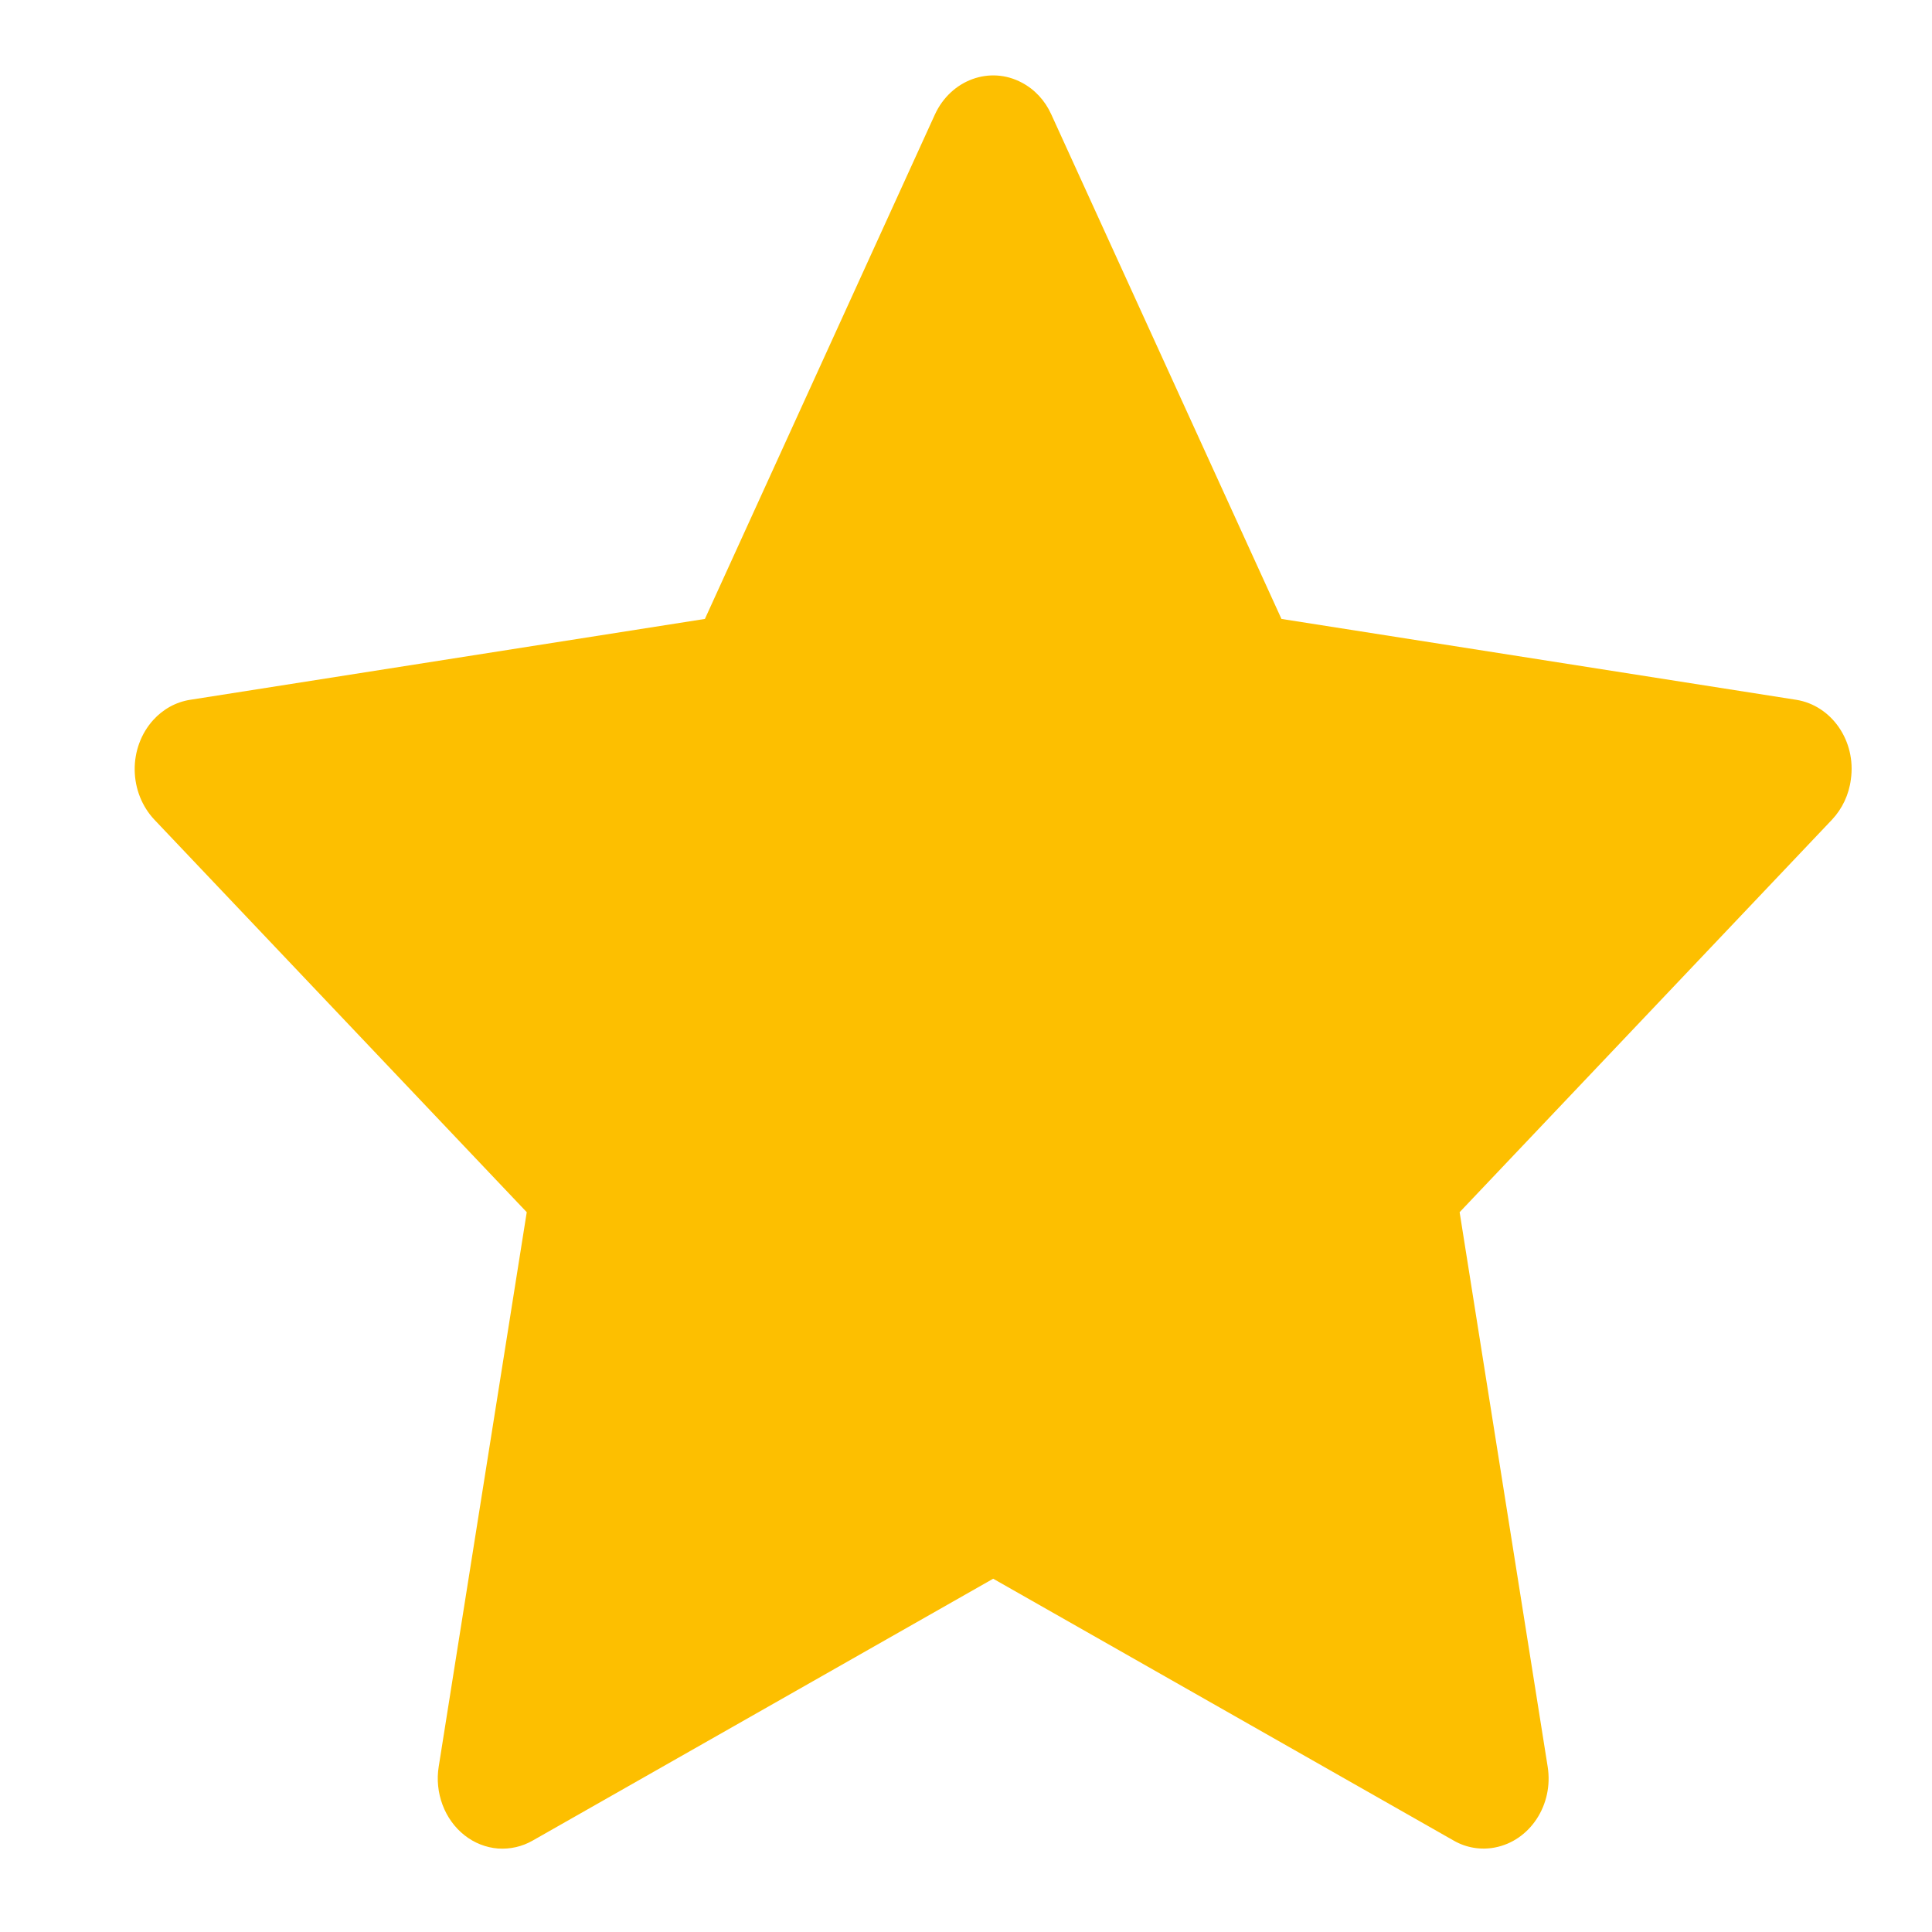
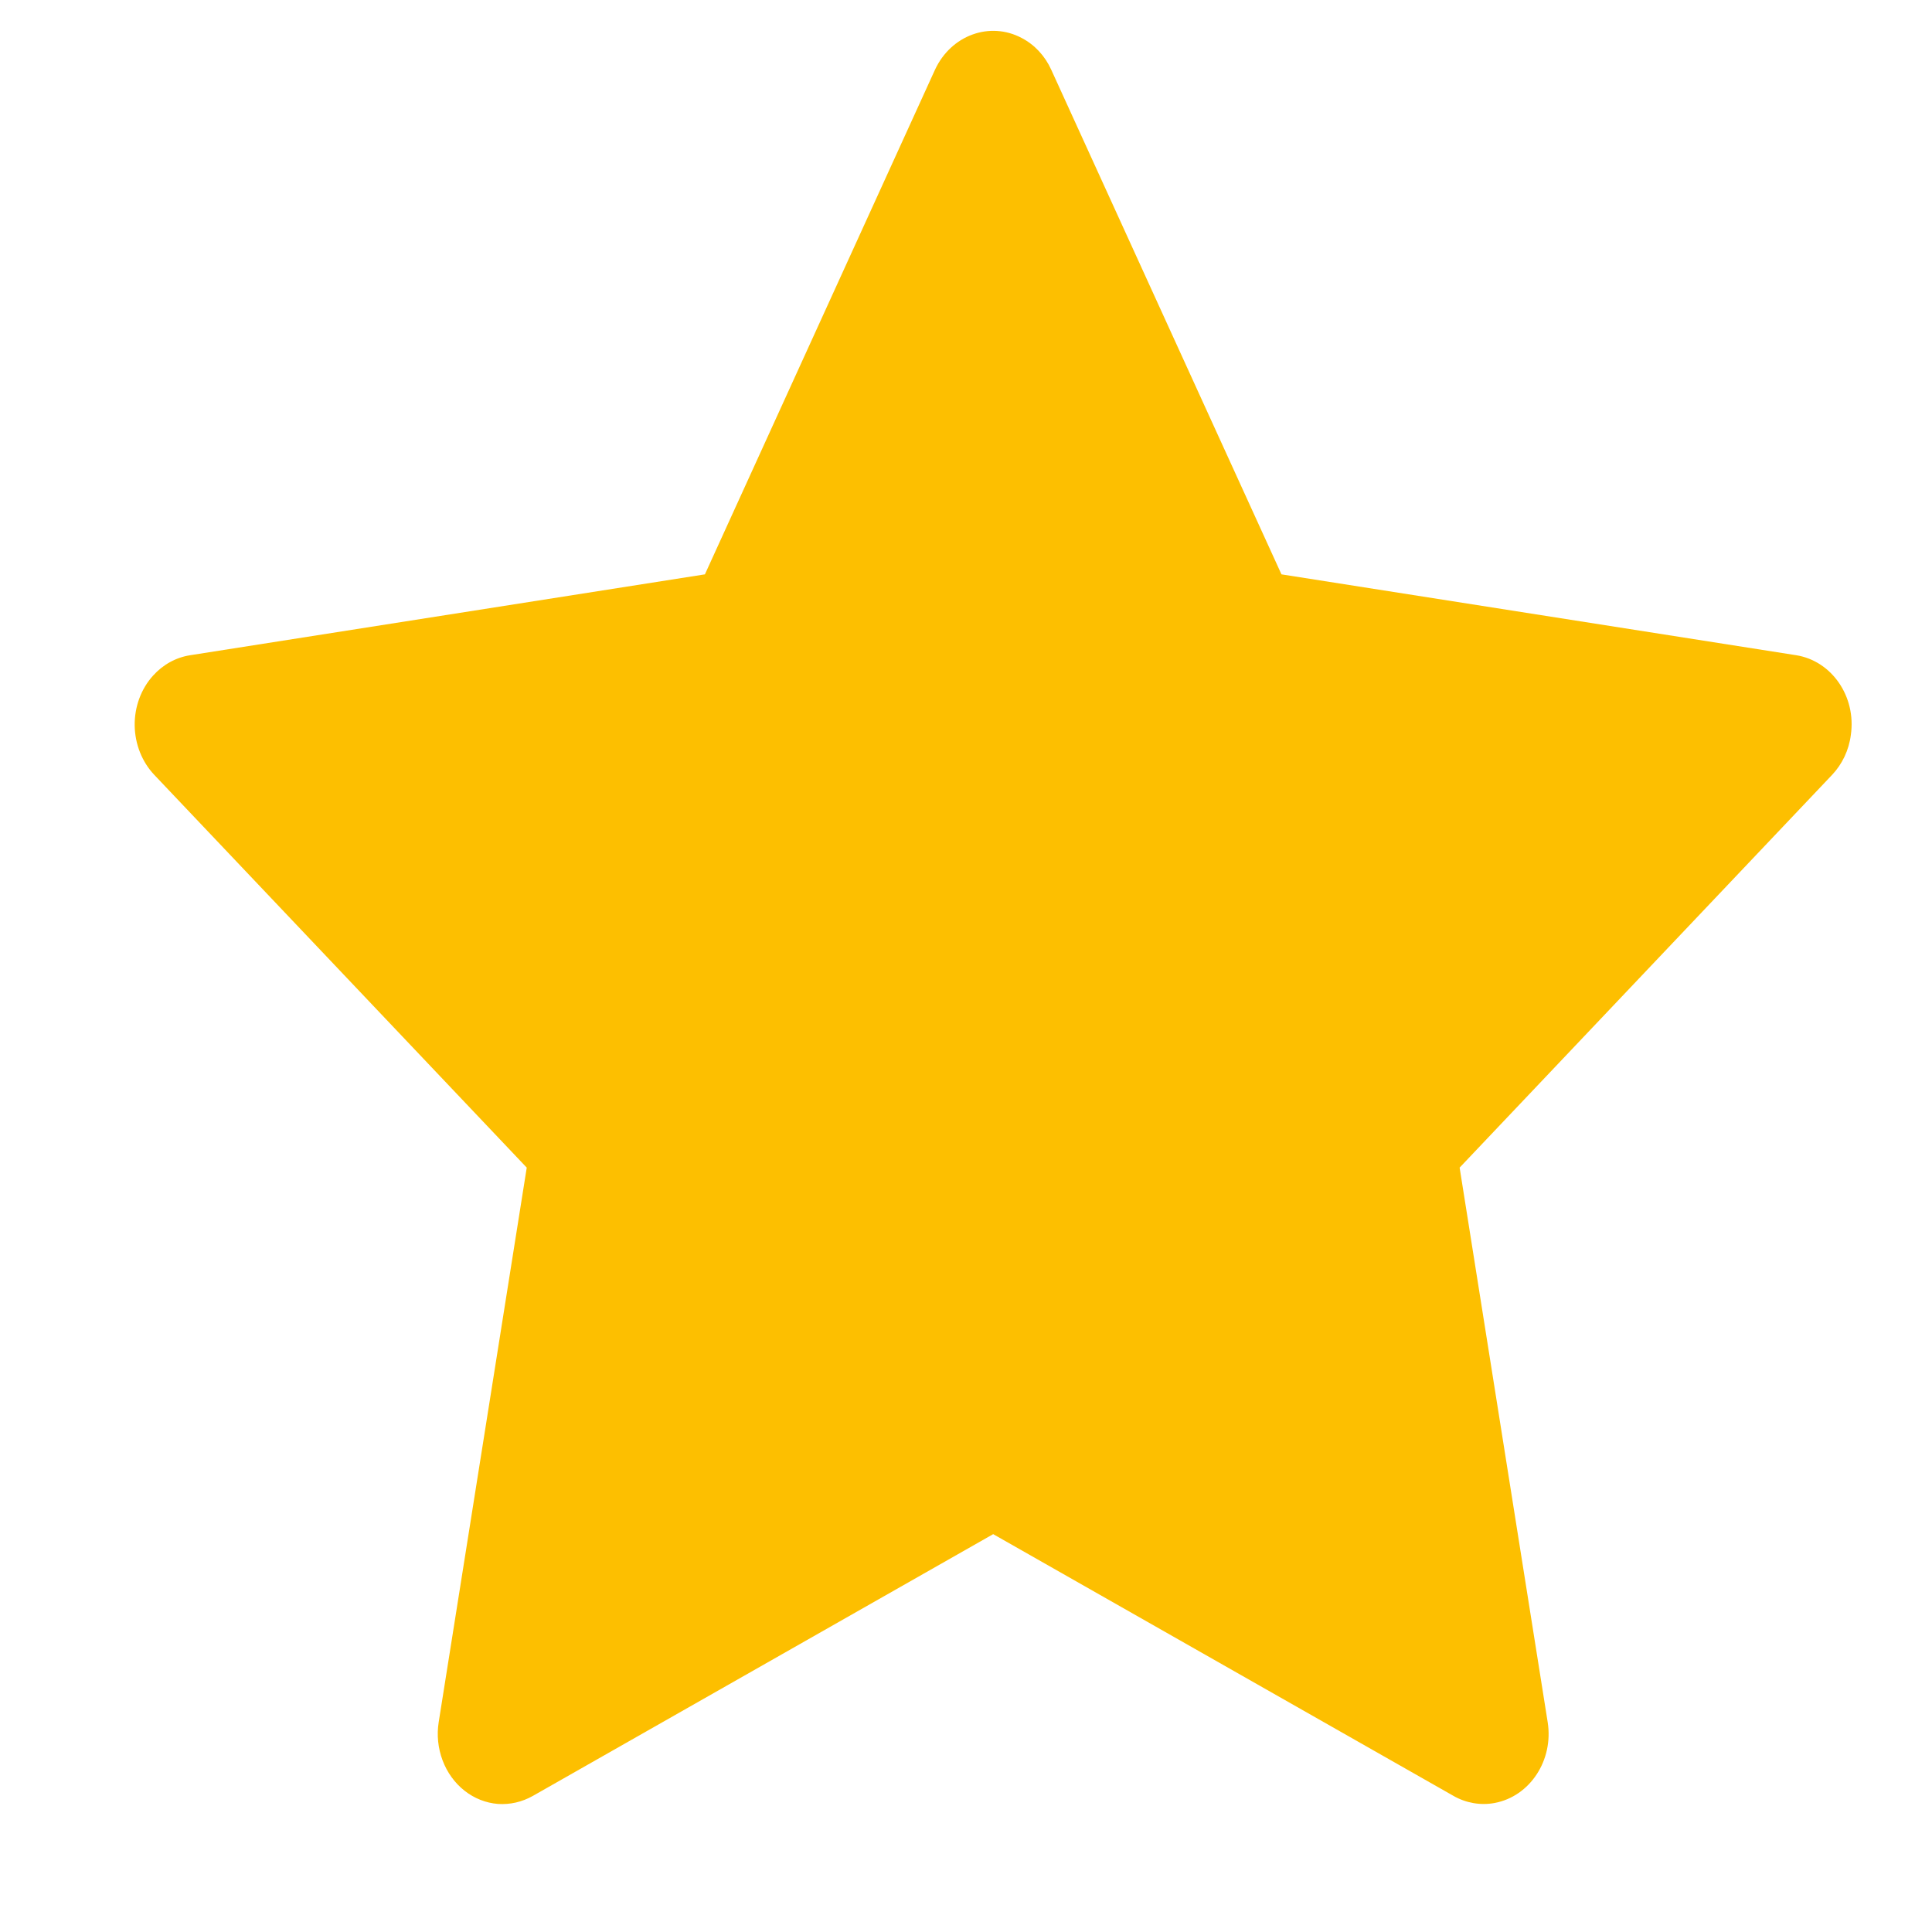
<svg xmlns="http://www.w3.org/2000/svg" width="14" height="14" viewBox="0 0 14 14" fill="none">
-   <path d="M13.016 5.071L9.286 4.485L7.618 0.829C7.573 0.729 7.498 0.648 7.405 0.599C7.173 0.475 6.891 0.578 6.775 0.829L5.108 4.485L1.378 5.071C1.275 5.087 1.181 5.139 1.109 5.219C1.022 5.316 0.974 5.446 0.976 5.581C0.978 5.716 1.029 5.844 1.118 5.939L3.817 8.784L3.179 12.802C3.164 12.895 3.174 12.991 3.207 13.079C3.24 13.167 3.295 13.243 3.366 13.299C3.437 13.355 3.521 13.388 3.608 13.395C3.696 13.401 3.783 13.382 3.861 13.337L7.197 11.44L10.533 13.337C10.624 13.39 10.73 13.407 10.831 13.388C11.087 13.34 11.259 13.078 11.215 12.802L10.577 8.784L13.276 5.939C13.349 5.861 13.398 5.759 13.412 5.648C13.452 5.37 13.273 5.112 13.016 5.071V5.071Z" fill="#FDBF00" />
+   <path d="M13.016 4.748L9.286 4.162L7.618 0.506C7.573 0.406 7.498 0.325 7.405 0.276C7.173 0.152 6.891 0.255 6.775 0.506L5.108 4.162L1.378 4.748C1.275 4.764 1.181 4.816 1.109 4.896C1.022 4.992 0.974 5.123 0.976 5.258C0.978 5.392 1.029 5.521 1.118 5.615L3.817 8.461L3.179 12.479C3.164 12.572 3.174 12.668 3.207 12.756C3.24 12.844 3.295 12.92 3.366 12.976C3.437 13.032 3.521 13.065 3.608 13.072C3.696 13.078 3.783 13.058 3.861 13.014L7.197 11.117L10.533 13.014C10.624 13.066 10.73 13.084 10.831 13.065C11.087 13.017 11.259 12.755 11.215 12.479L10.577 8.461L13.276 5.615C13.349 5.538 13.398 5.436 13.412 5.325C13.452 5.047 13.273 4.789 13.016 4.748V4.748Z" fill="#FDBF00" />
</svg>
